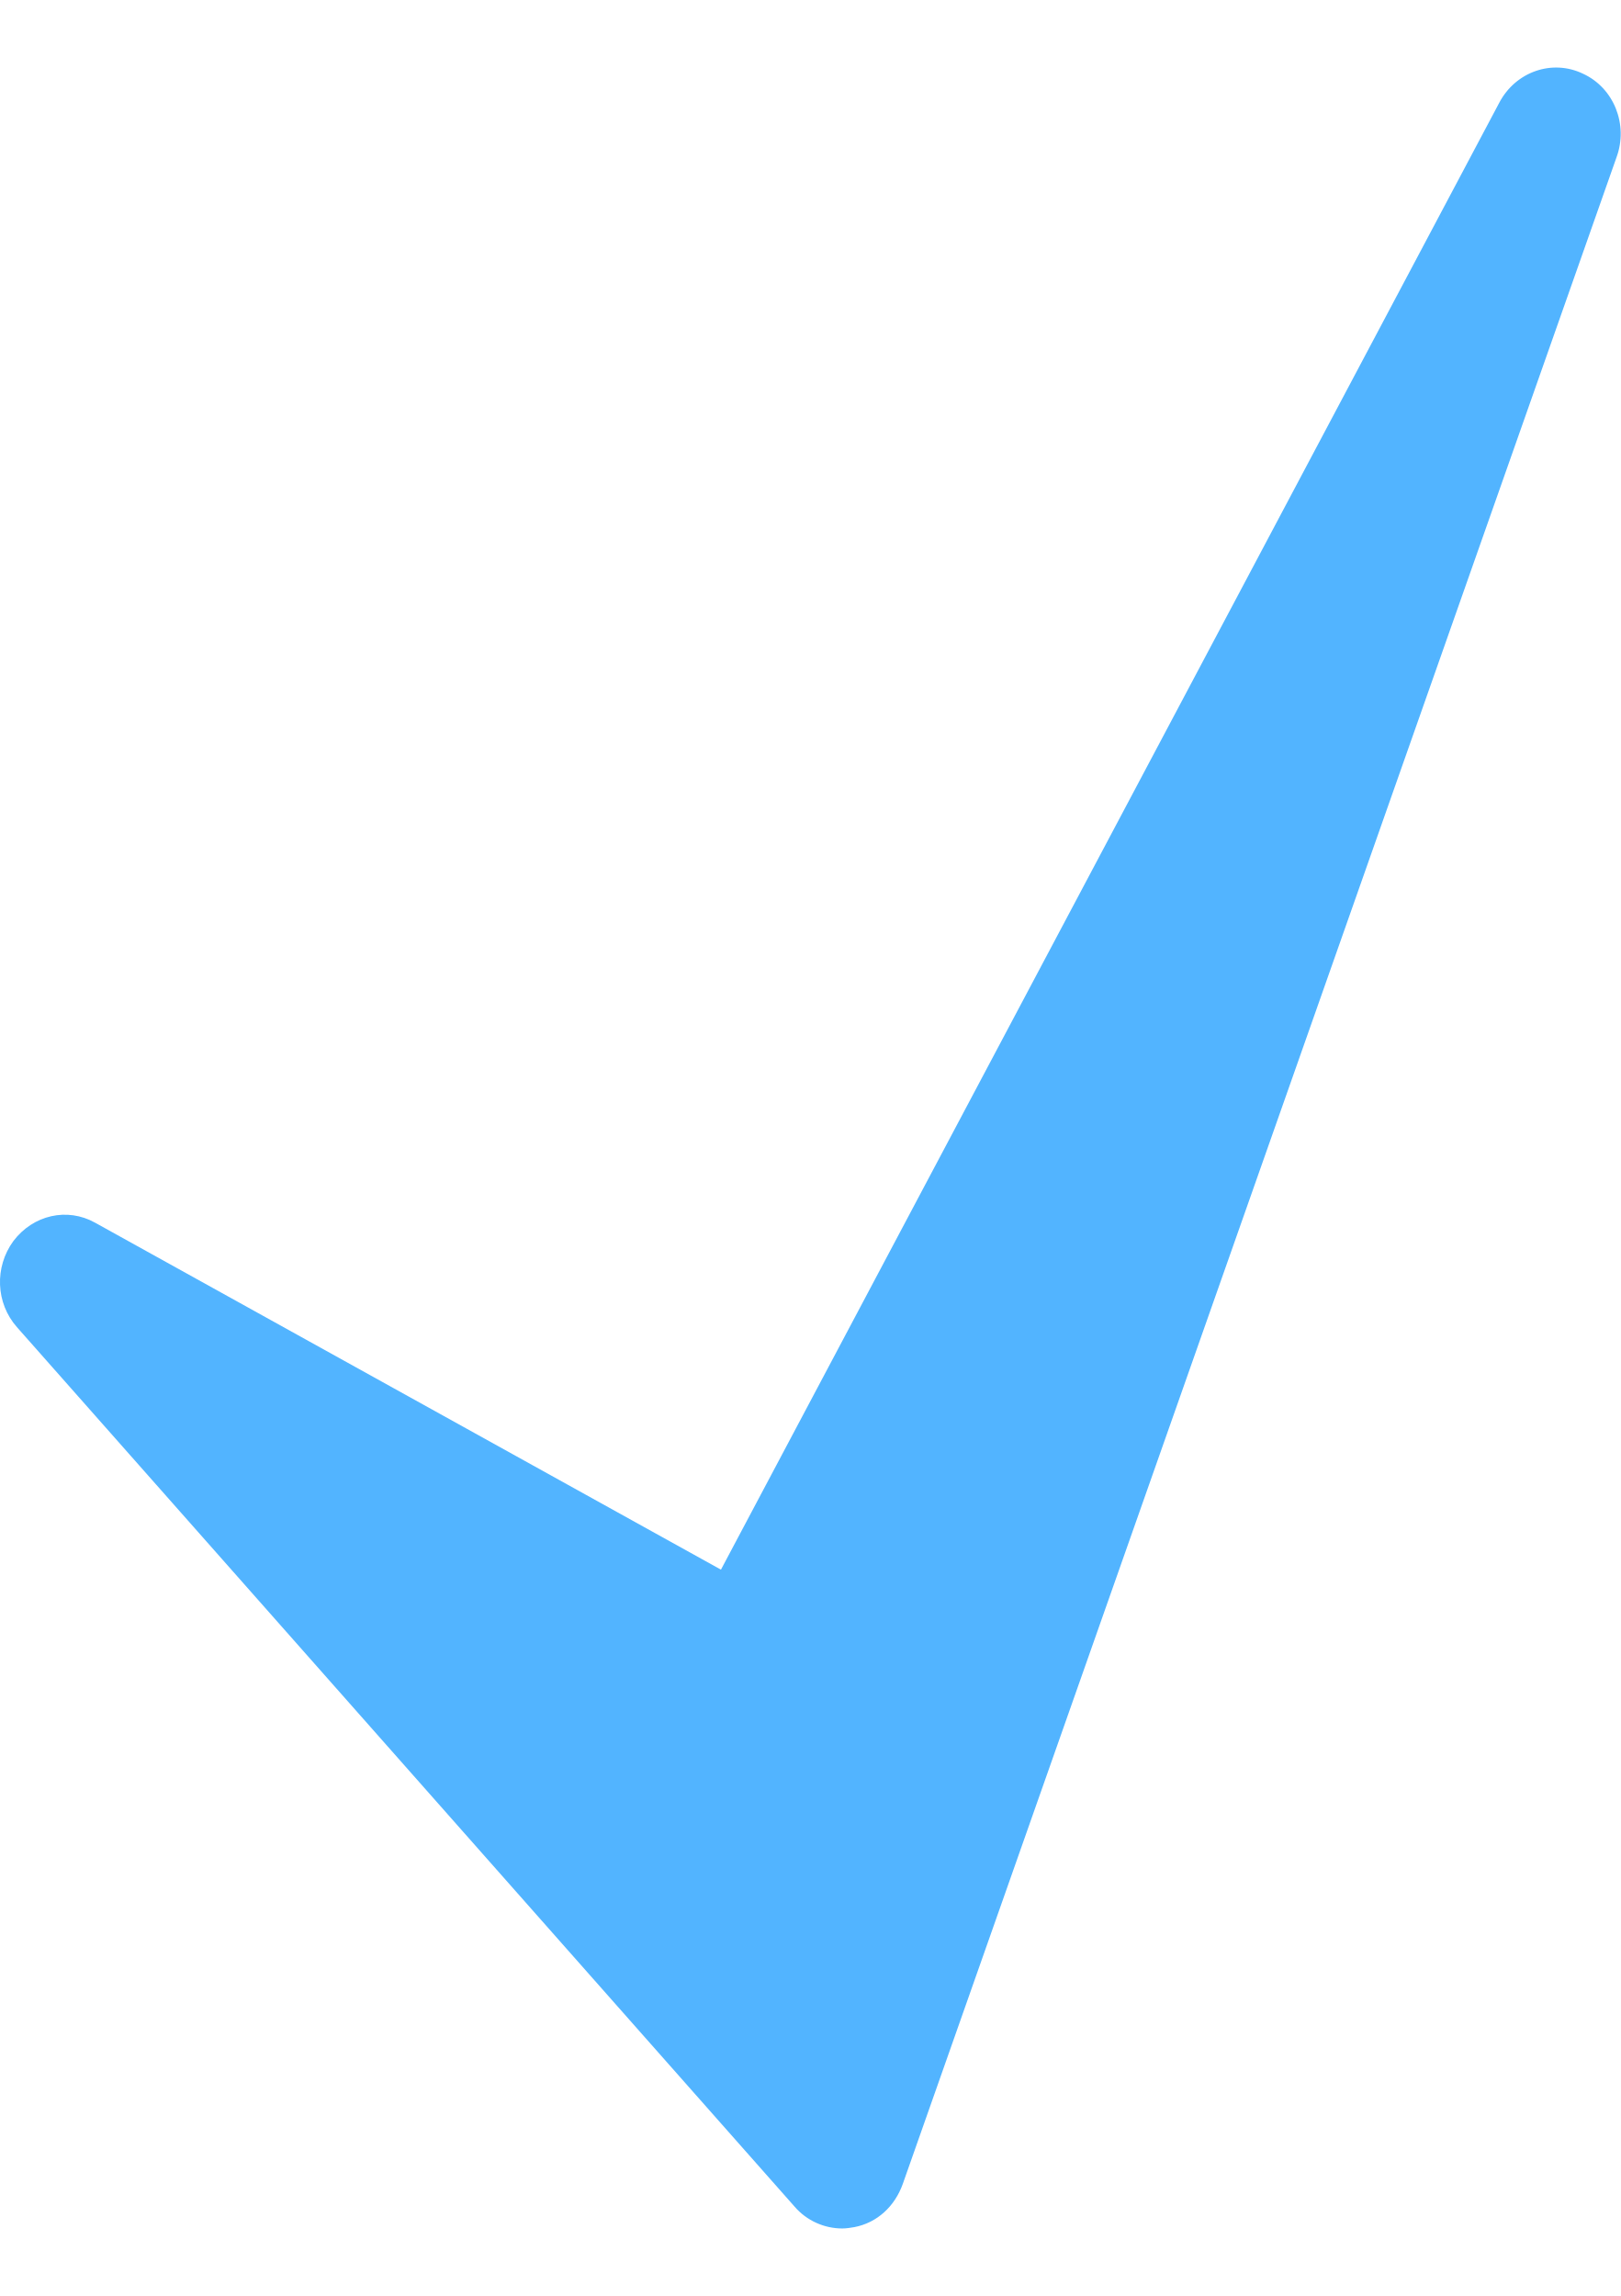
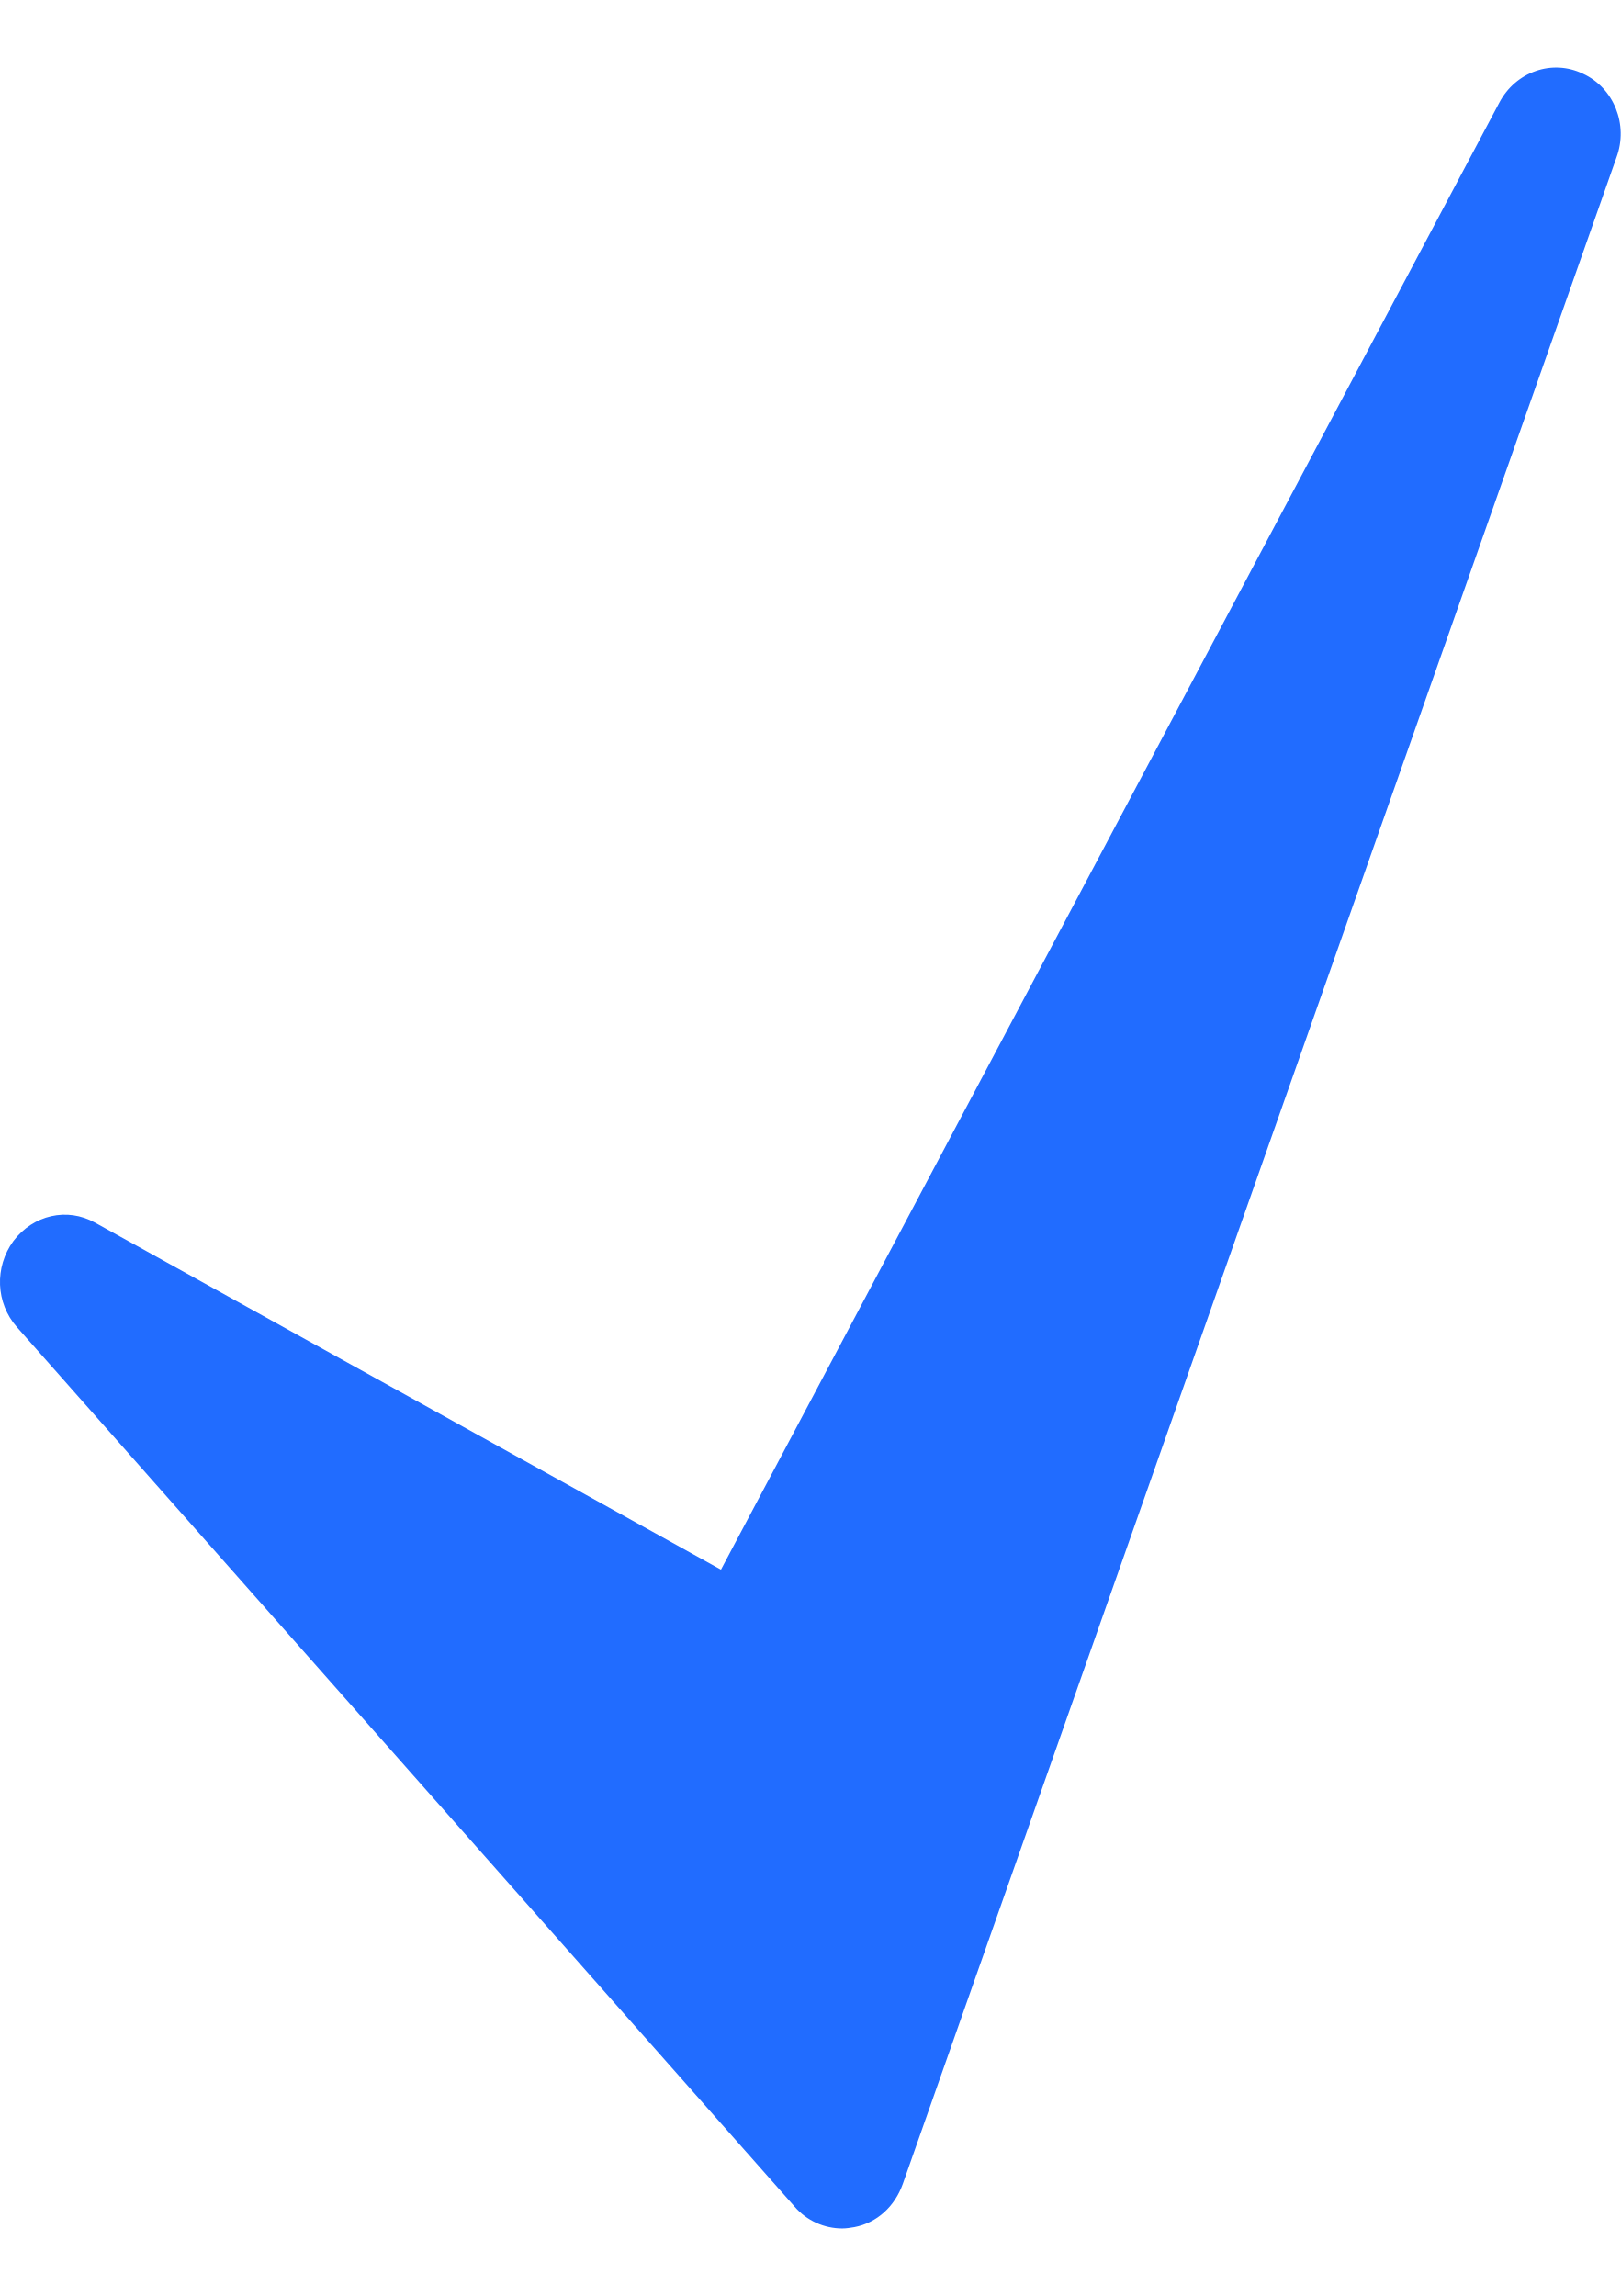
<svg xmlns="http://www.w3.org/2000/svg" width="12" height="17" viewBox="0 0 12 17" fill="none">
-   <path d="M11.721 0.546C11.494 0.436 11.222 0.53 11.101 0.76L5.338 11.622L0.704 9.053C0.498 8.938 0.246 8.995 0.099 9.189C-0.042 9.382 -0.032 9.648 0.125 9.826L5.883 16.338C5.973 16.443 6.104 16.5 6.236 16.5C6.266 16.5 6.296 16.495 6.326 16.49C6.493 16.458 6.624 16.338 6.684 16.171L11.968 1.167C12.059 0.922 11.948 0.65 11.721 0.546Z" fill="#52B4FF" />
+   <path d="M11.721 0.546C11.494 0.436 11.222 0.53 11.101 0.76L5.338 11.622L0.704 9.053C0.498 8.938 0.246 8.995 0.099 9.189C-0.042 9.382 -0.032 9.648 0.125 9.826L5.883 16.338C5.973 16.443 6.104 16.5 6.236 16.5C6.266 16.5 6.296 16.495 6.326 16.49C6.493 16.458 6.624 16.338 6.684 16.171L11.968 1.167C12.059 0.922 11.948 0.65 11.721 0.546Z" fill="#216CFF" />
</svg>
